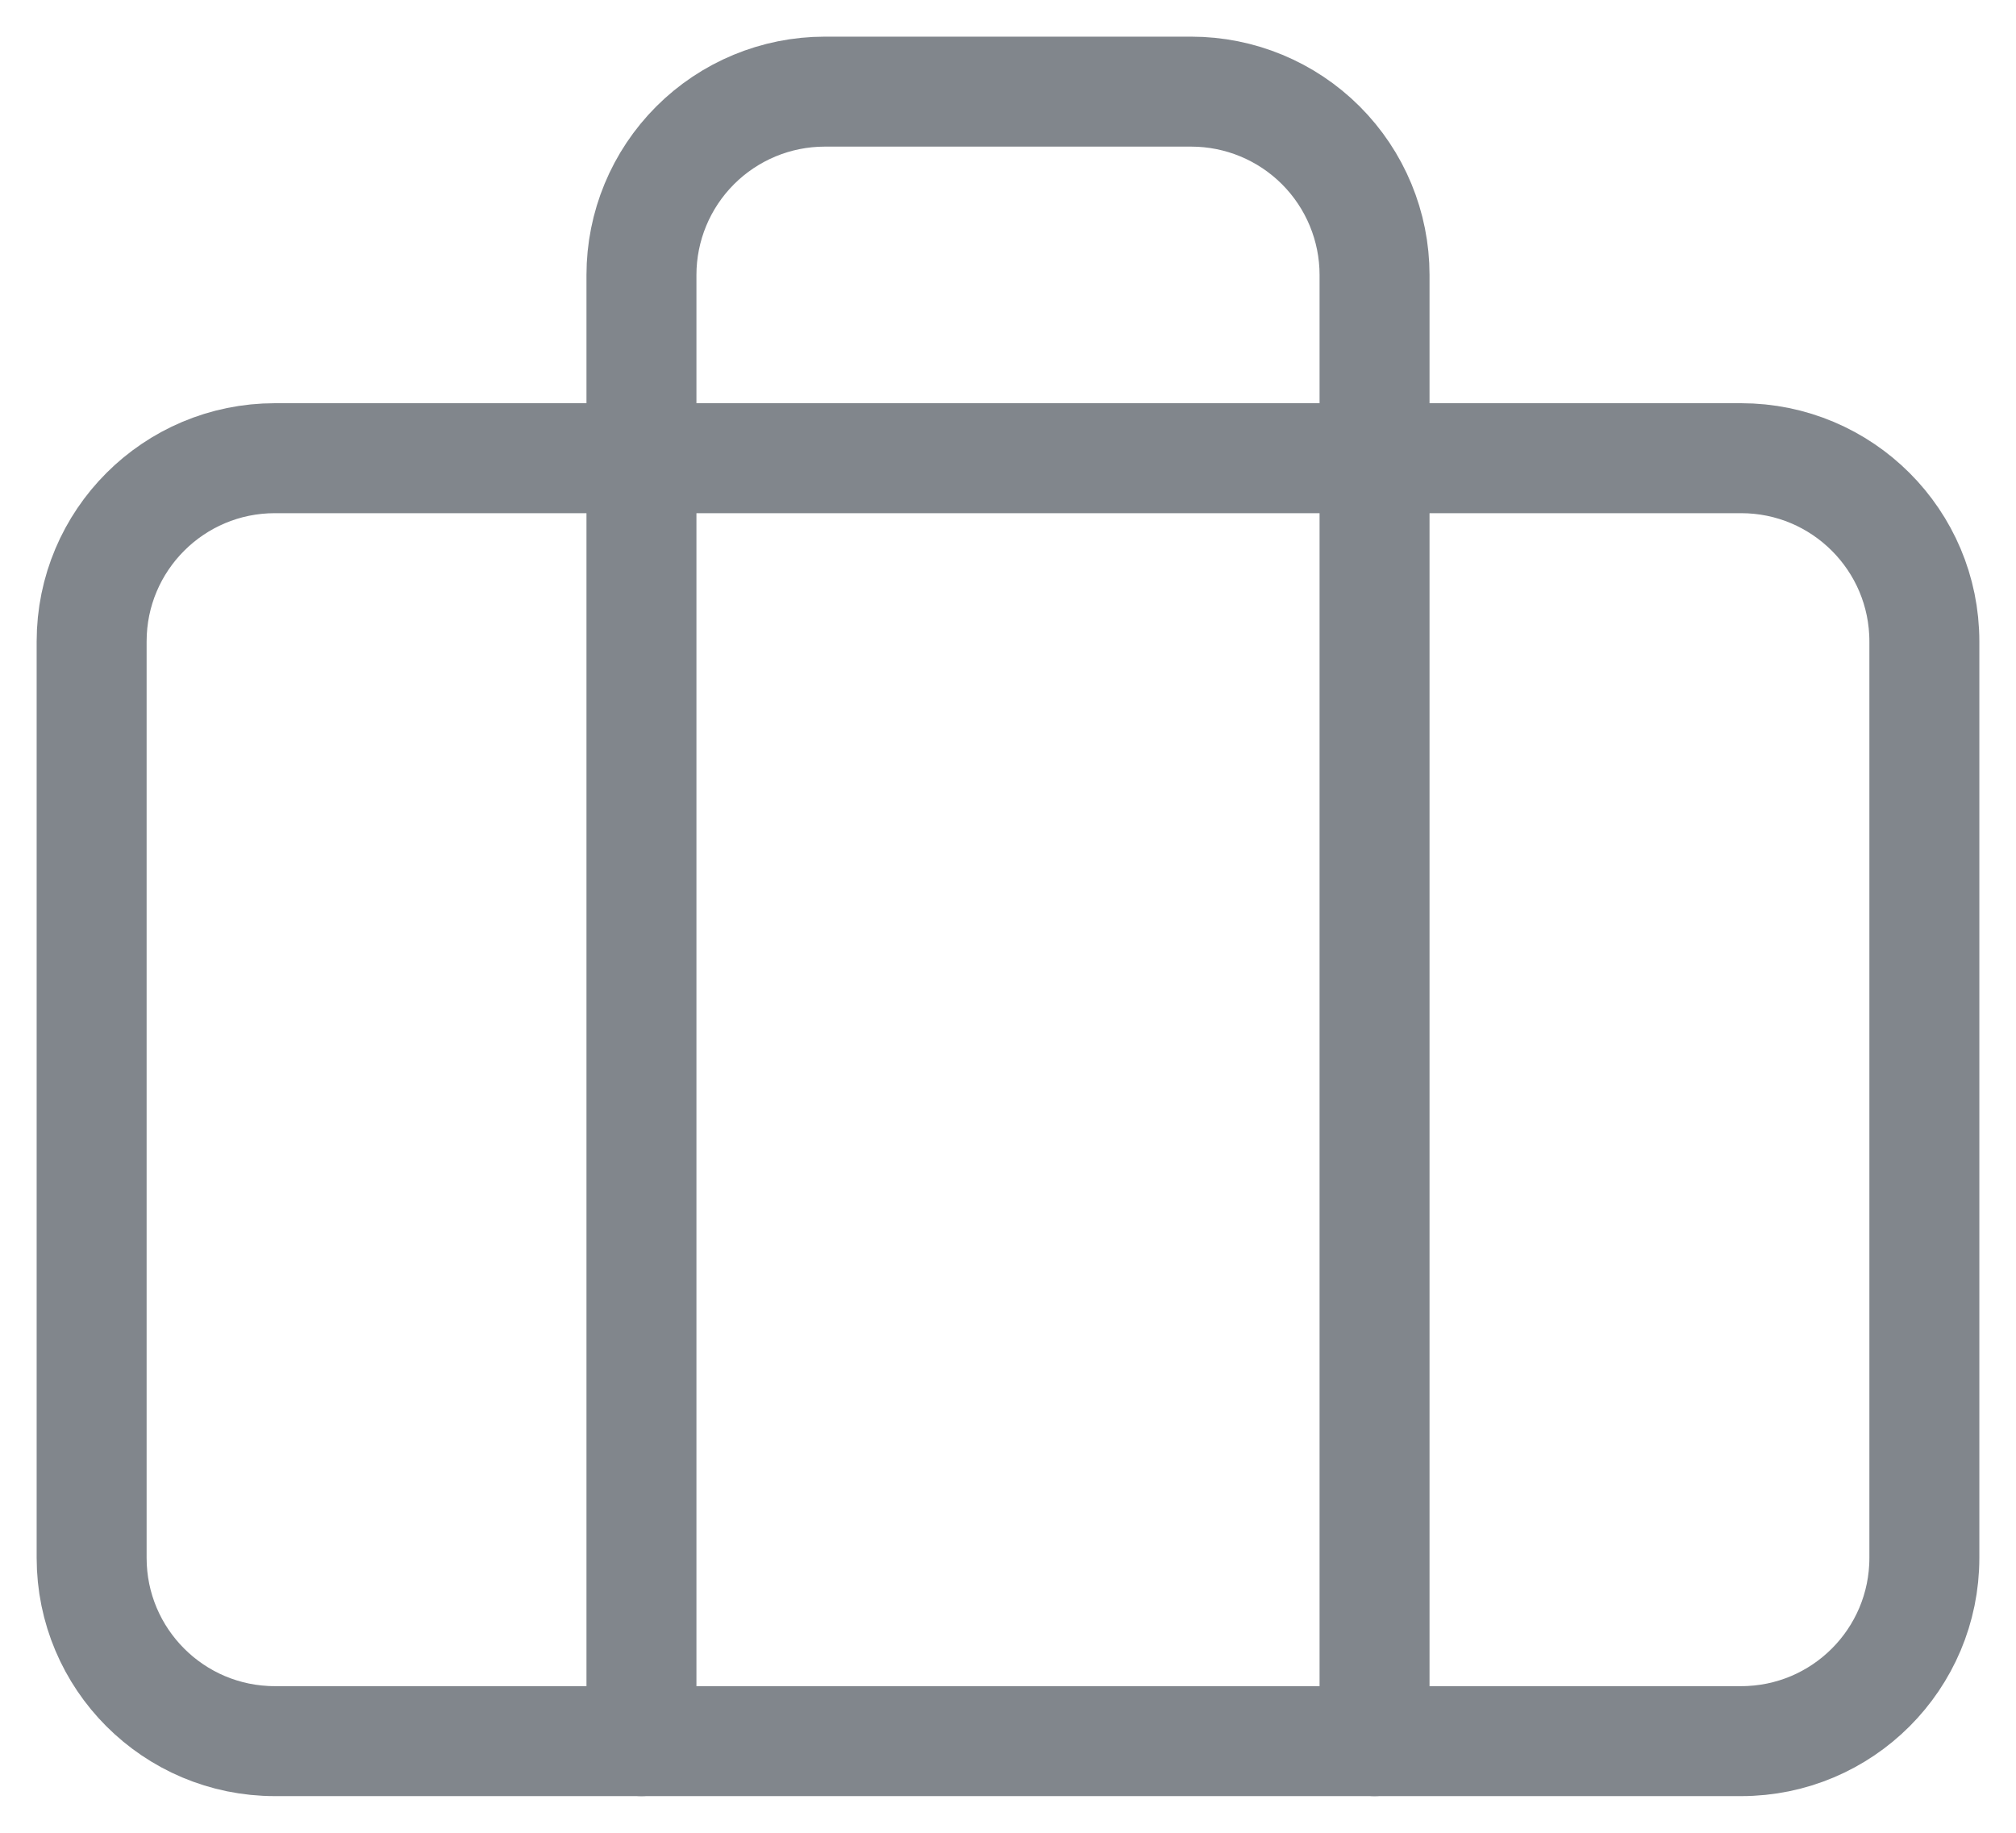
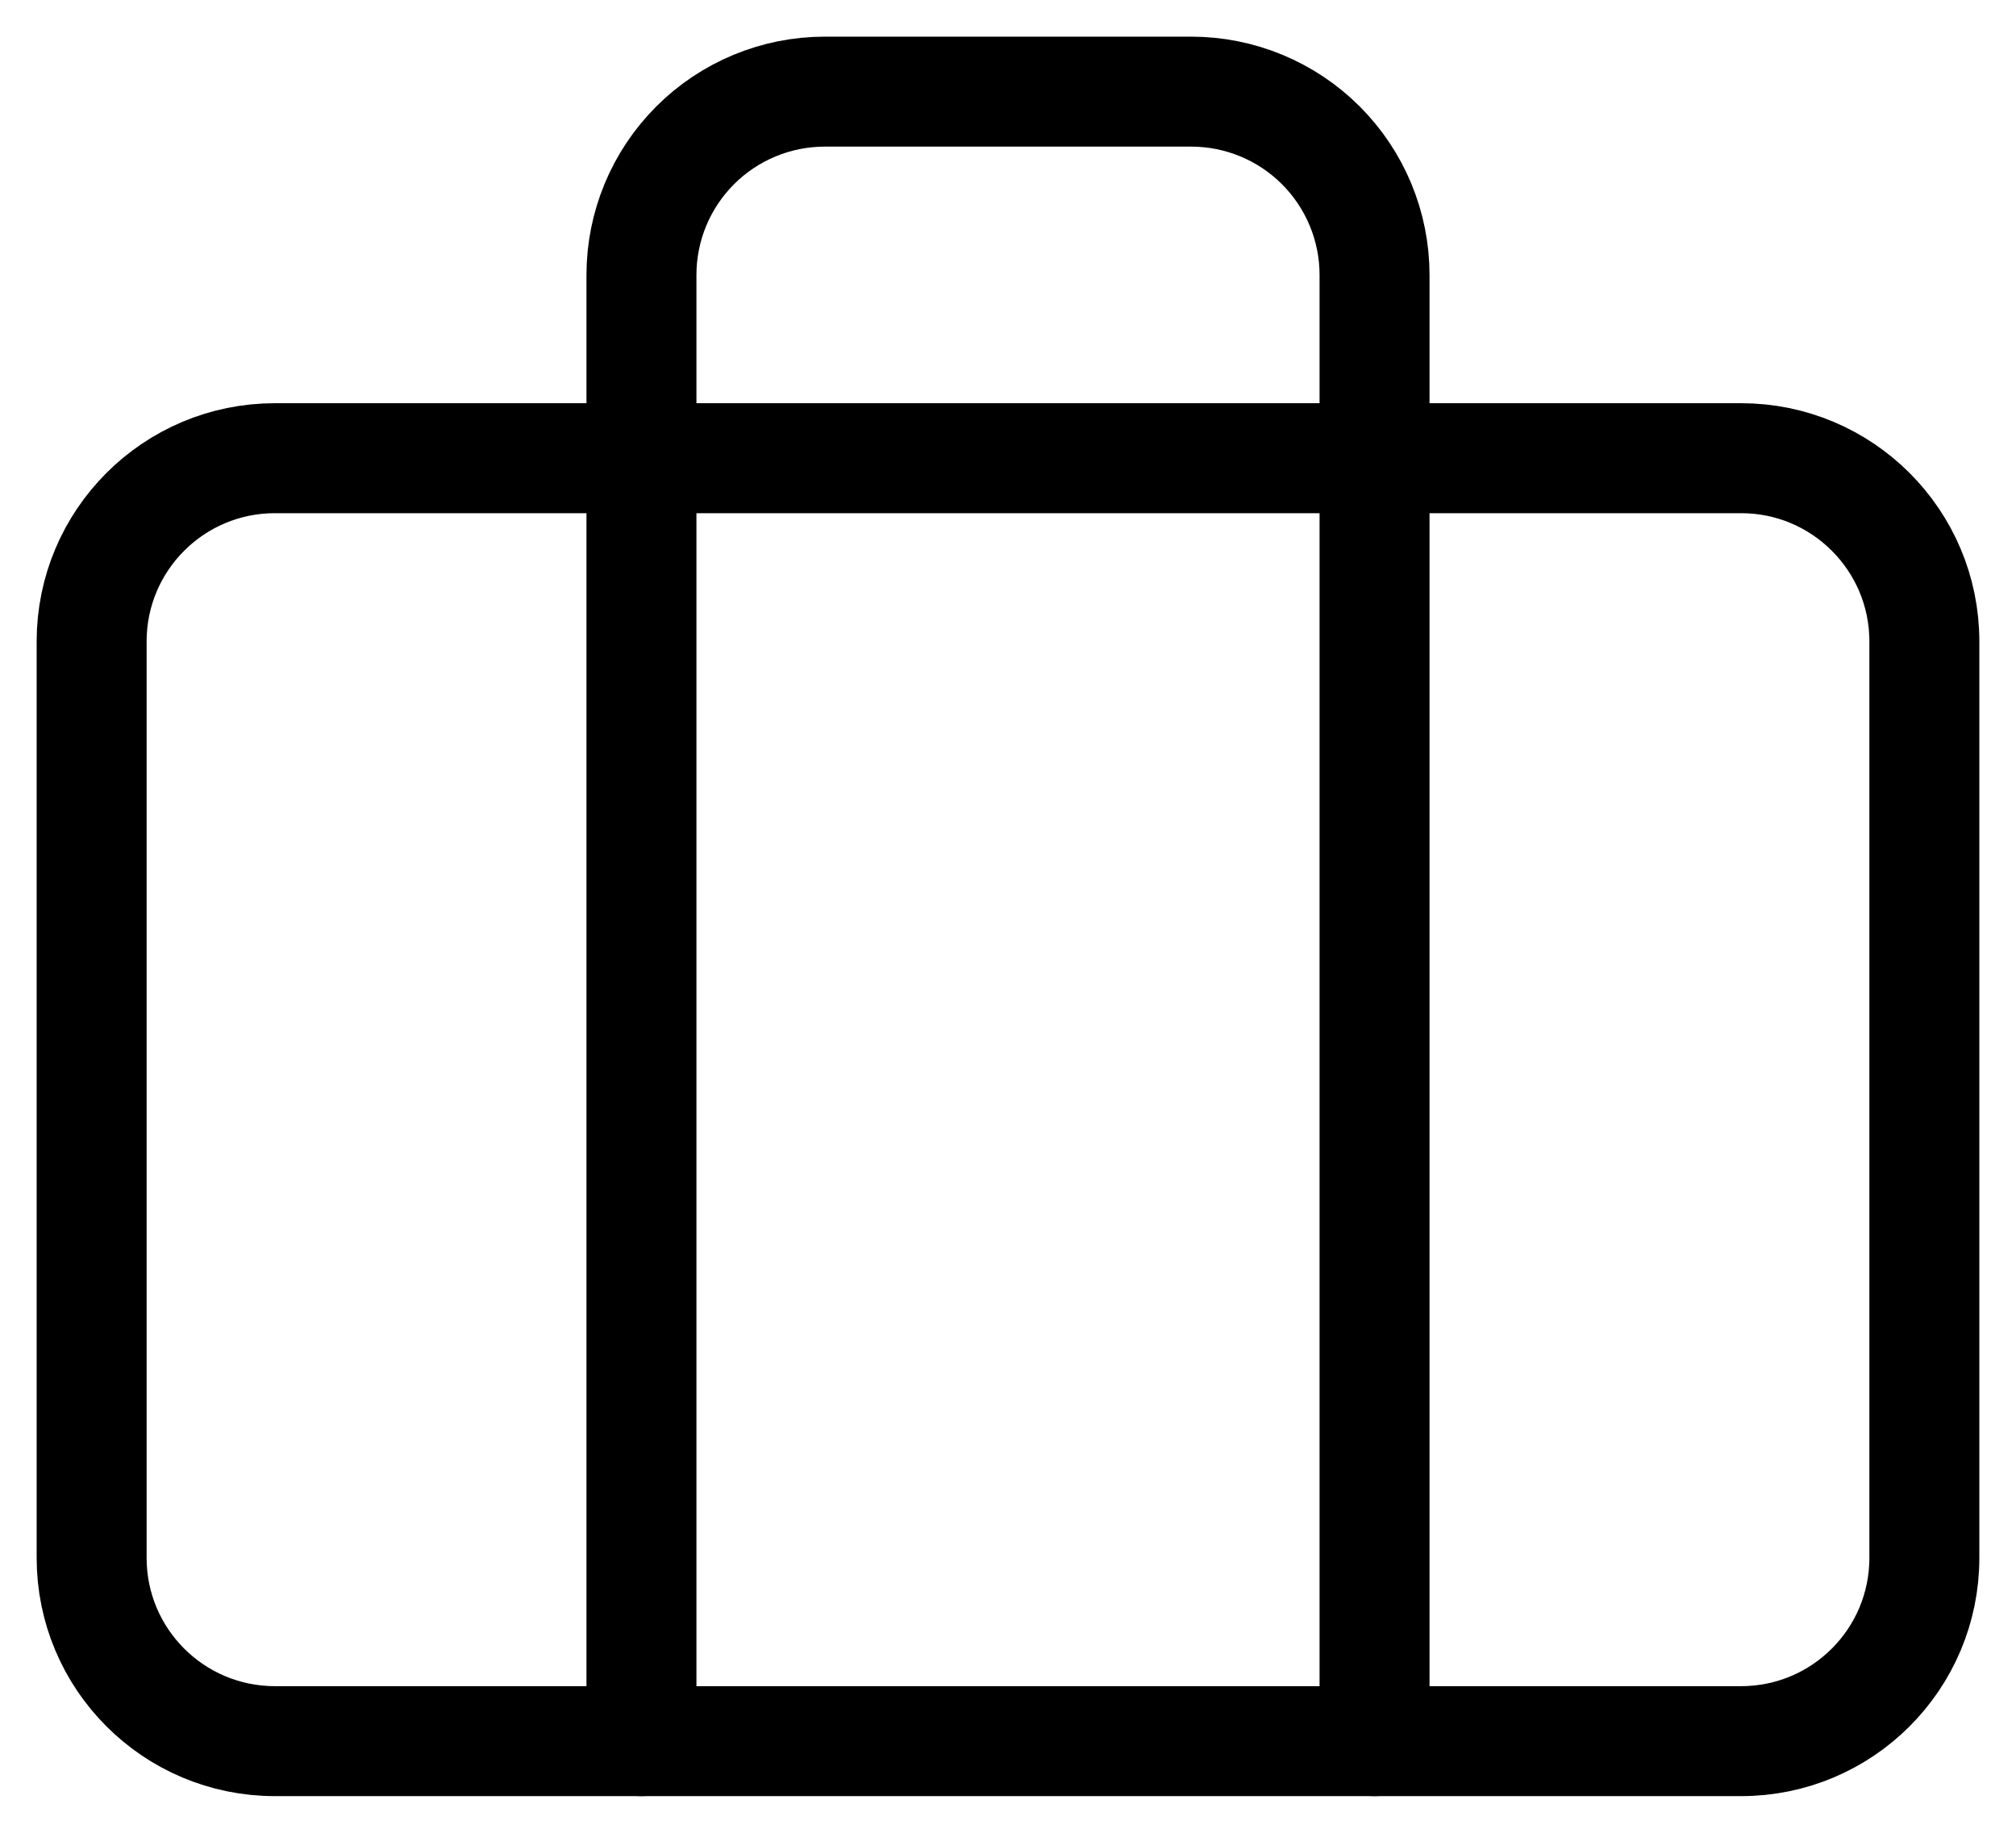
<svg xmlns="http://www.w3.org/2000/svg" width="22" height="20" viewBox="0 0 22 20" fill="none">
-   <path d="M19 5H3C1.895 5 1 5.895 1 7V17C1 18.105 1.895 19 3 19H19C20.105 19 21 18.105 21 17V7C21 5.895 20.105 5 19 5Z" stroke="#81868C" stroke-width="1.2" stroke-linecap="round" stroke-linejoin="round" />
-   <path d="M15 19V3C15 2.47 14.789 1.961 14.414 1.586C14.039 1.211 13.53 1 13 1H9C8.47 1 7.961 1.211 7.586 1.586C7.211 1.961 7 2.47 7 3V19" stroke="#81868C" stroke-width="1.2" stroke-linecap="round" stroke-linejoin="round" />
+   <path d="M19 5H3C1.895 5 1 5.895 1 7V17C1 18.105 1.895 19 3 19H19C20.105 19 21 18.105 21 17V7C21 5.895 20.105 5 19 5Z" stroke="currentColor" stroke-width="1.2" stroke-linecap="round" stroke-linejoin="round" />
+   <path d="M15 19V3C15 2.47 14.789 1.961 14.414 1.586C14.039 1.211 13.53 1 13 1H9C8.47 1 7.961 1.211 7.586 1.586C7.211 1.961 7 2.47 7 3V19" stroke="currentColor" stroke-width="1.2" stroke-linecap="round" stroke-linejoin="round" />
</svg>
